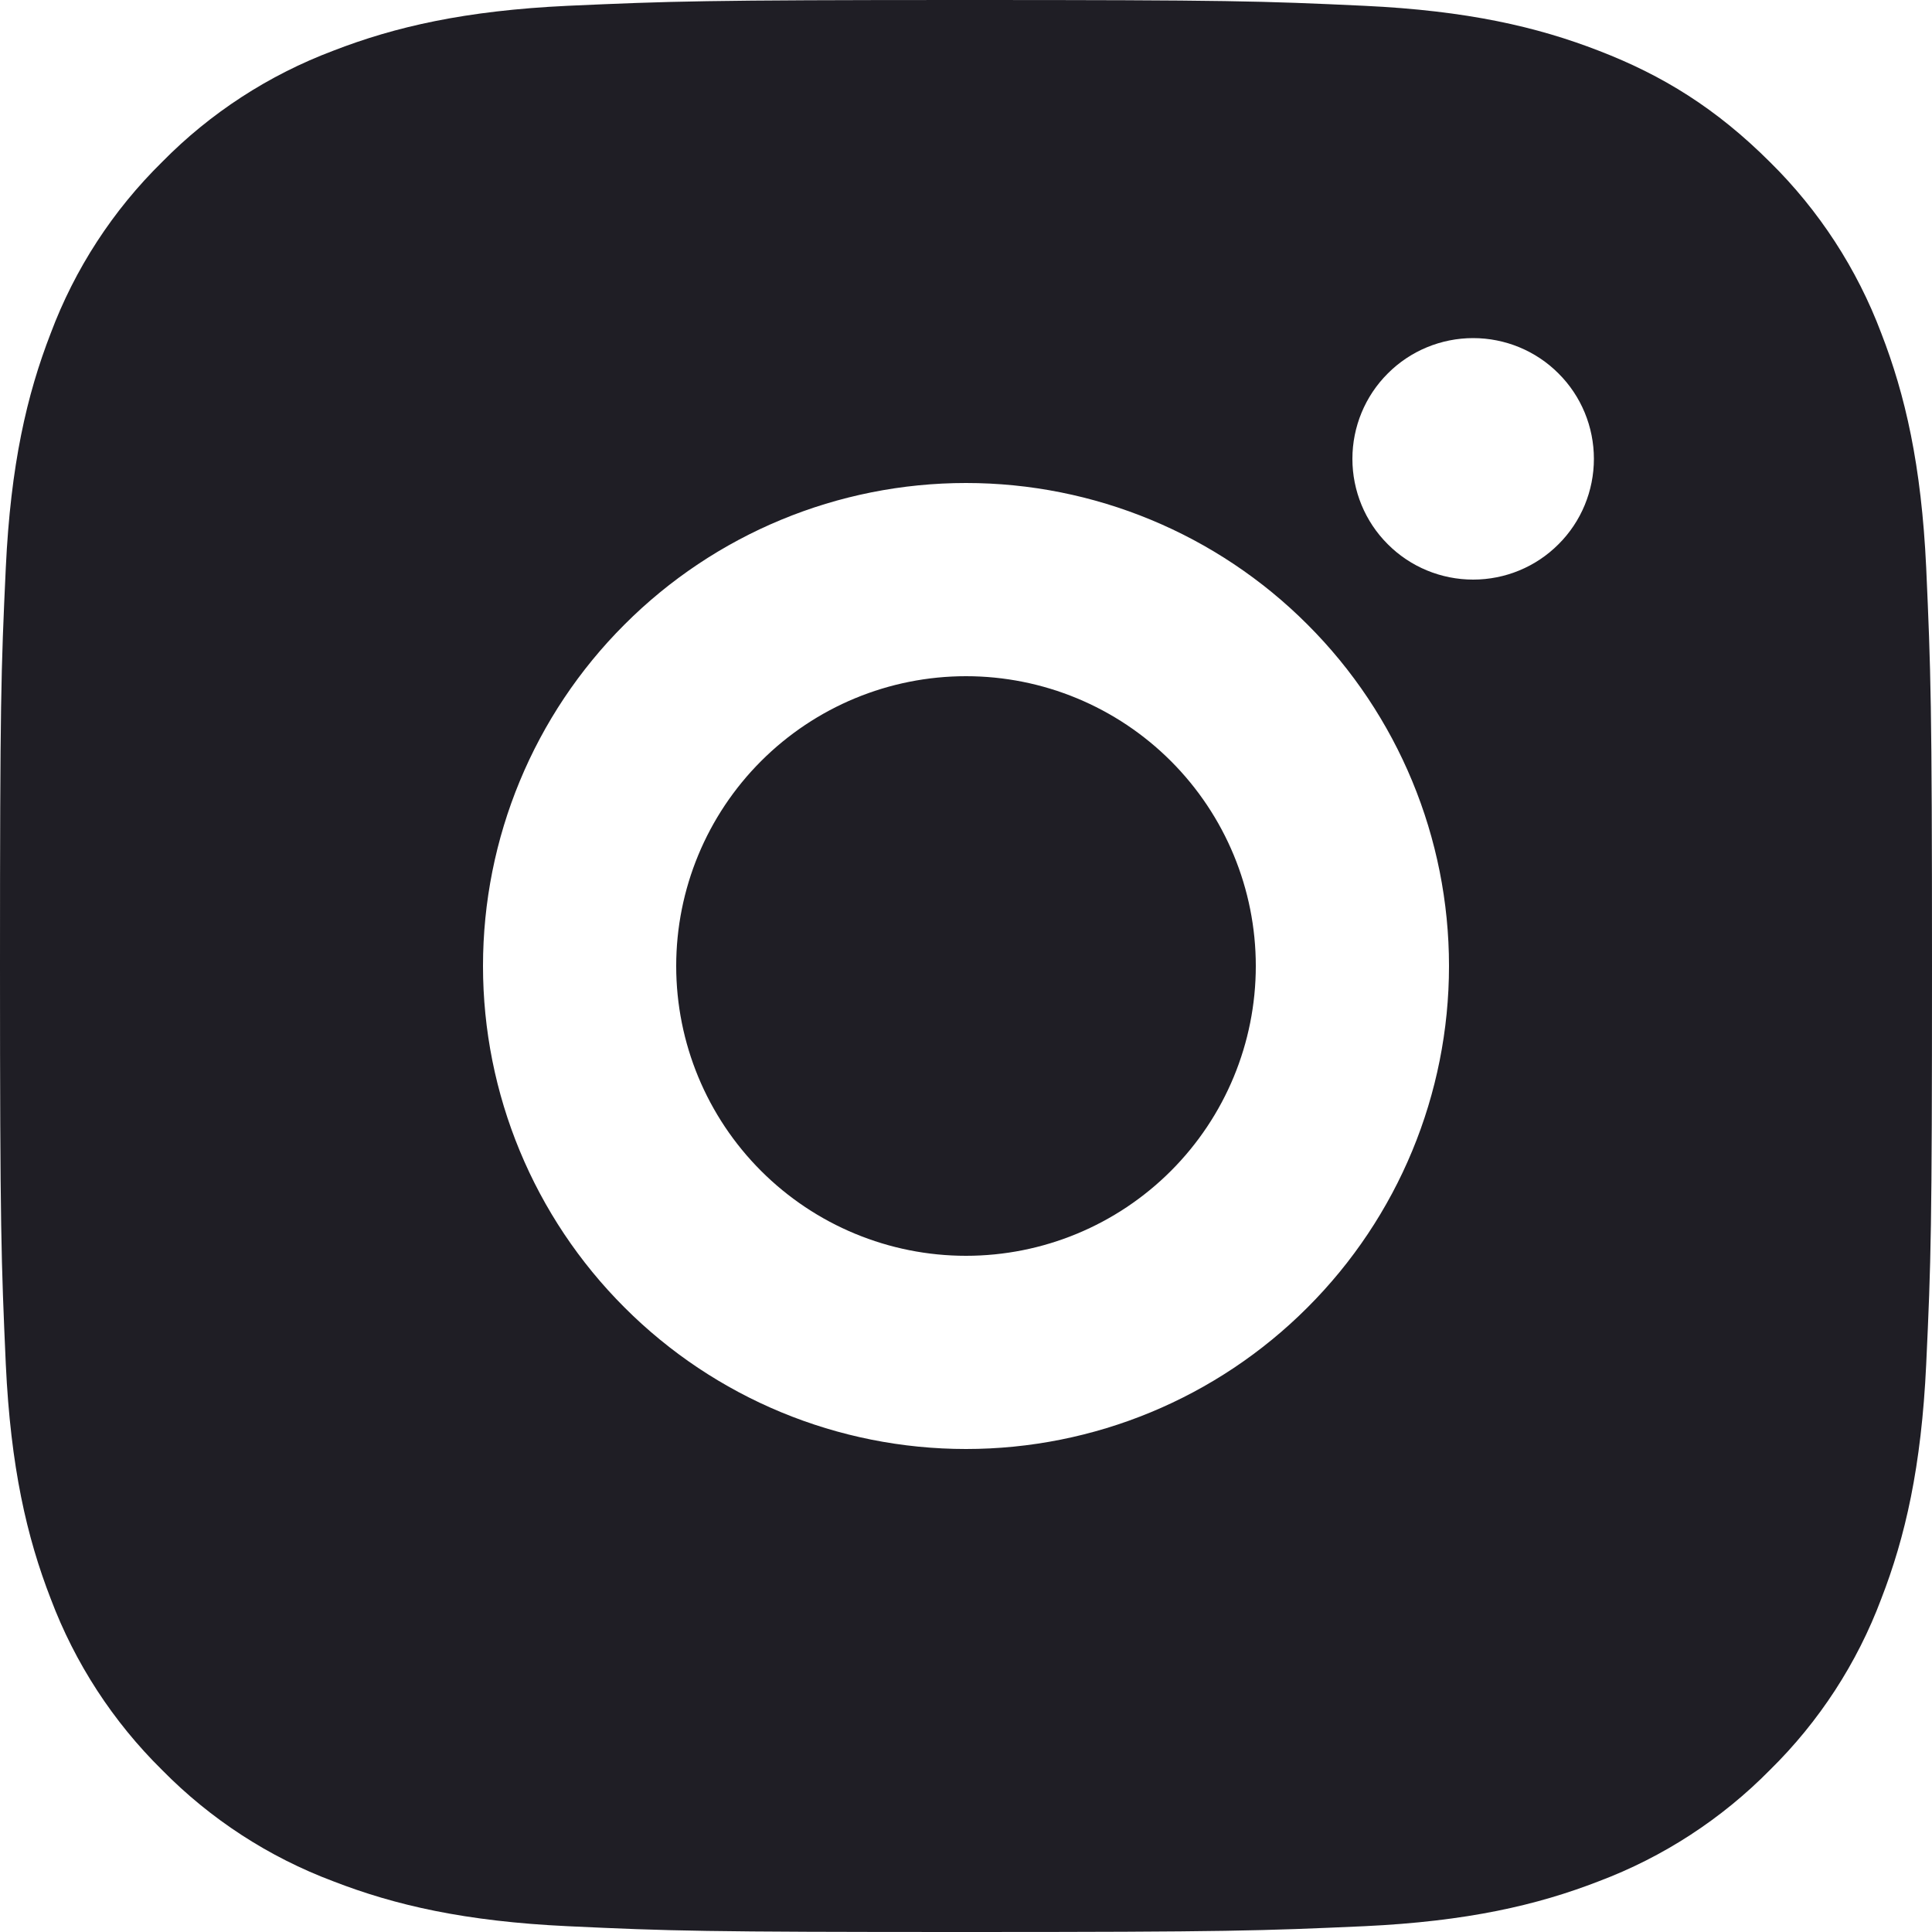
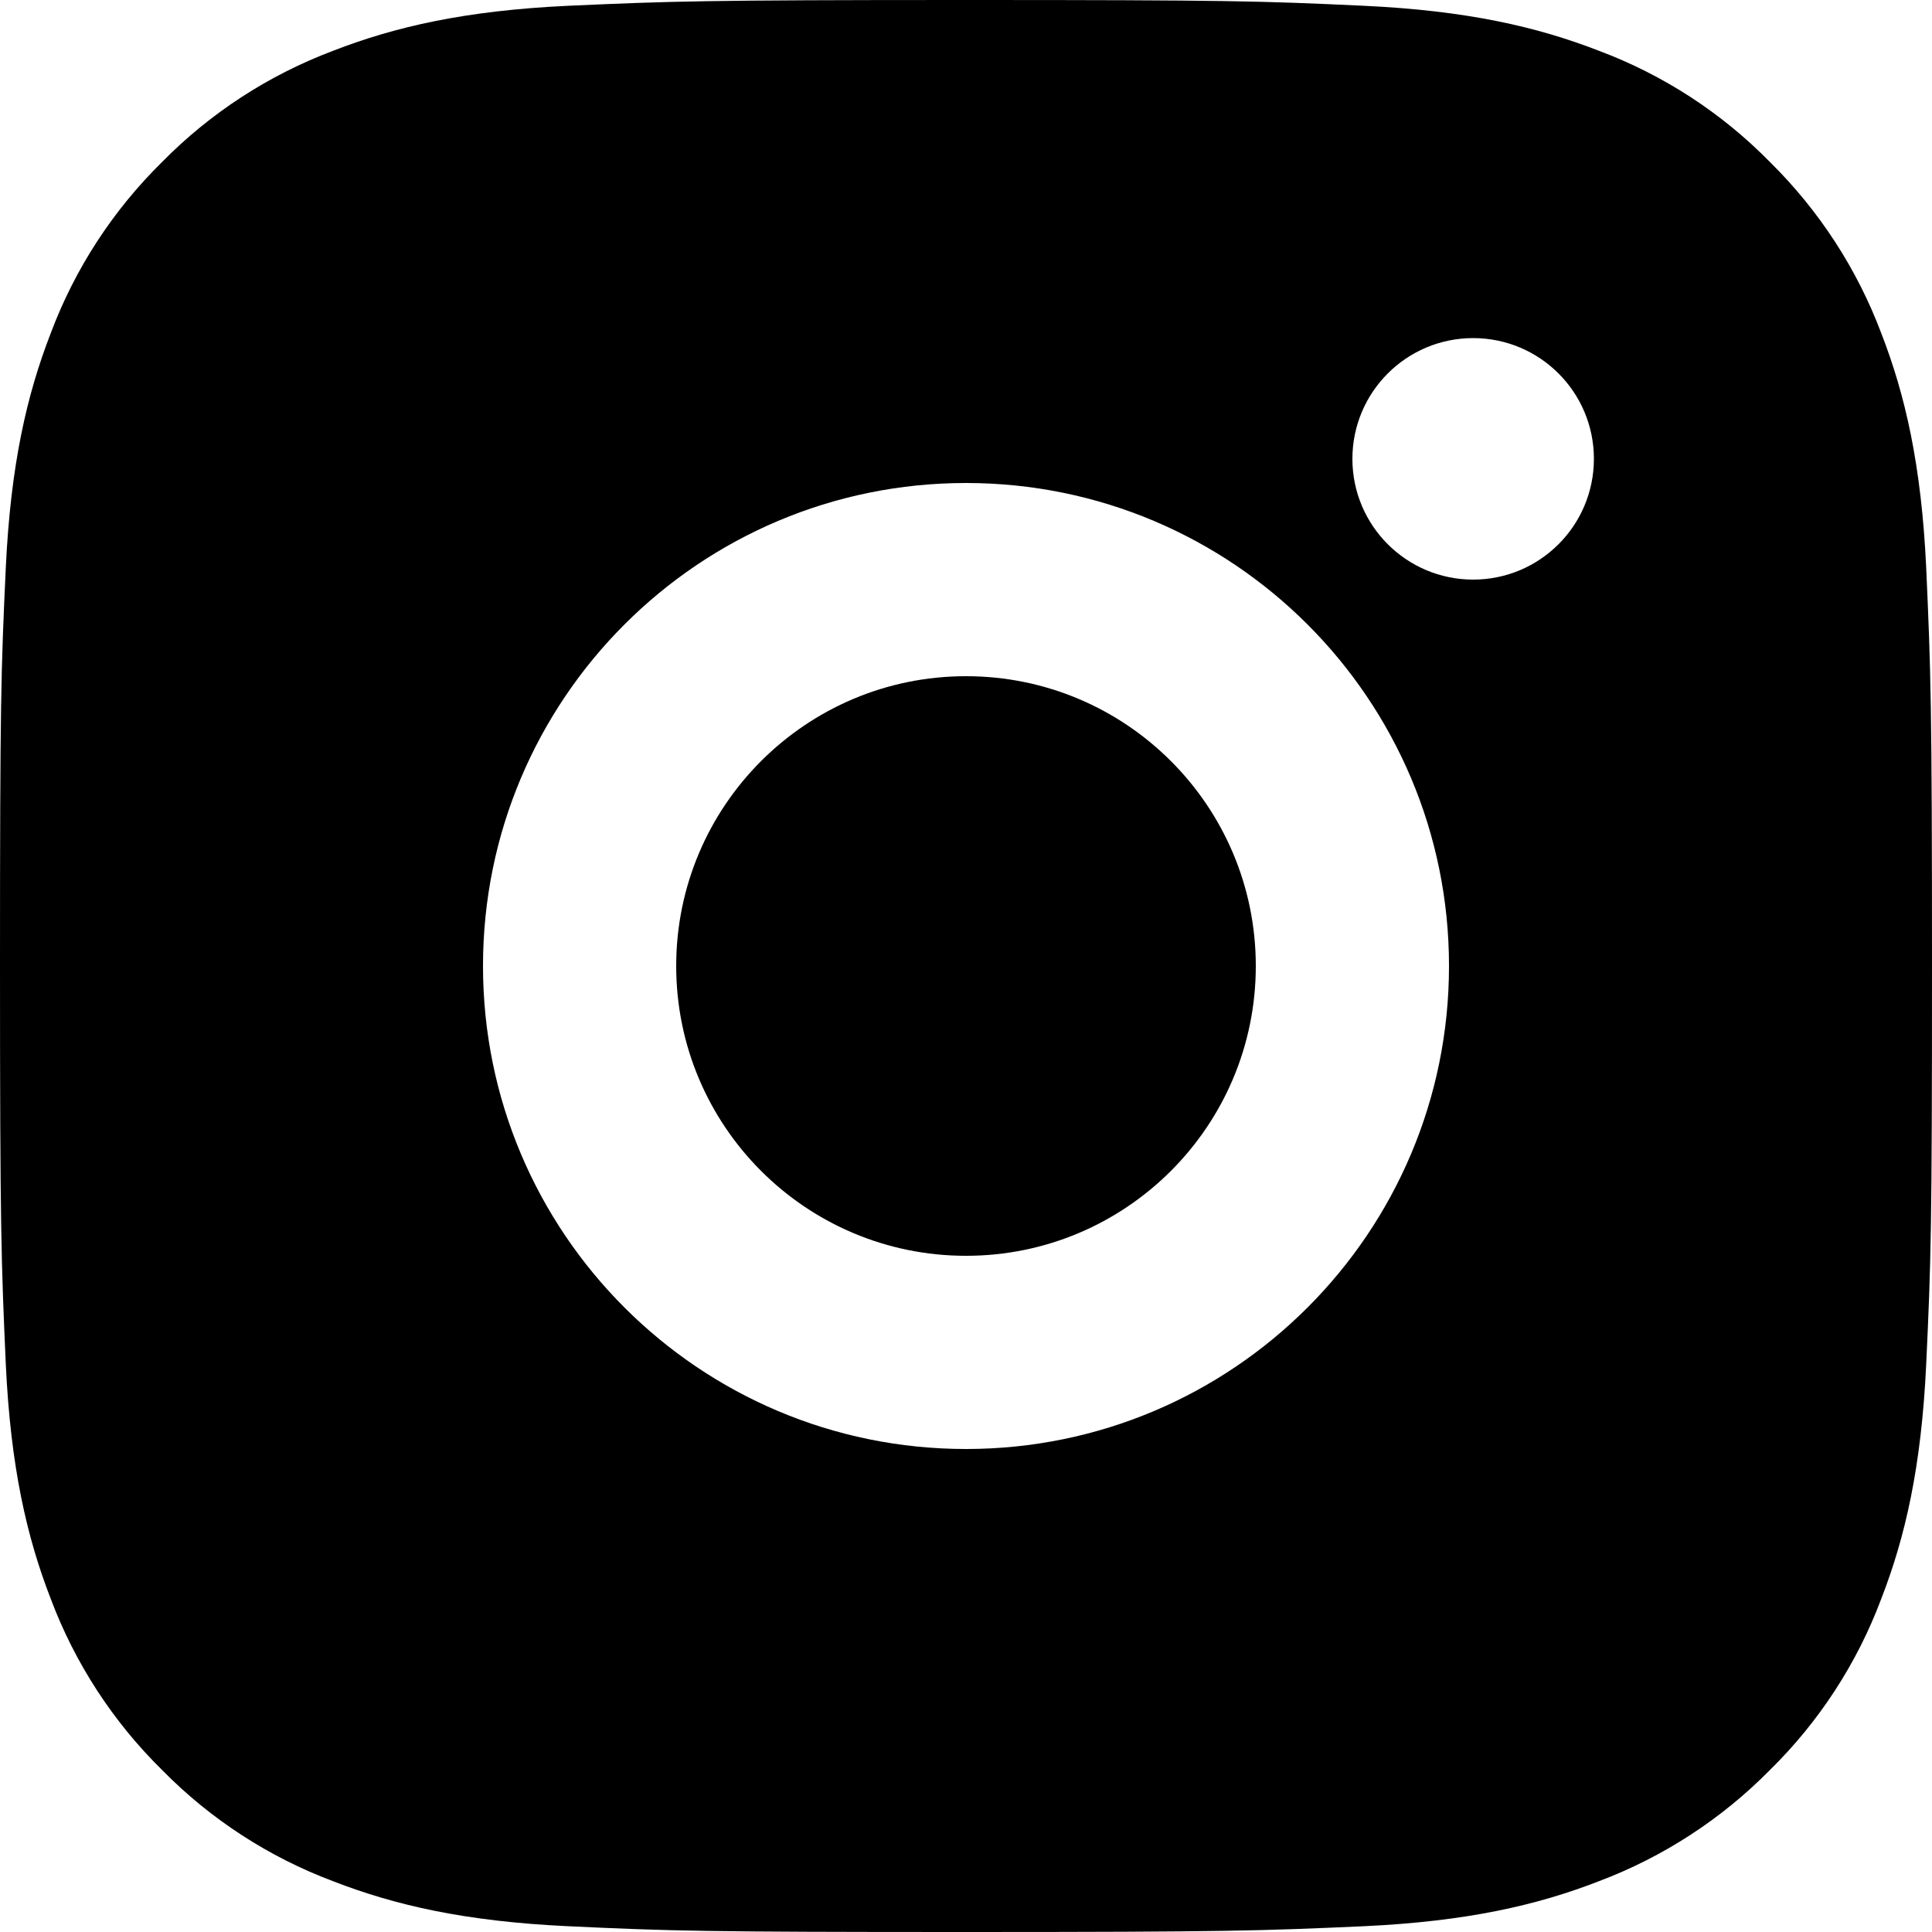
- <svg xmlns="http://www.w3.org/2000/svg" width="16" height="16" viewBox="0 0 16 16" fill="none">
-   <path d="M8 0C10.174 0 10.445 0.008 11.298 0.048C12.15 0.088 12.73 0.222 13.24 0.42C13.768 0.623 14.213 0.898 14.658 1.342C15.064 1.742 15.379 2.226 15.58 2.76C15.778 3.27 15.912 3.85 15.952 4.702C15.99 5.555 16 5.826 16 8C16 10.174 15.992 10.445 15.952 11.298C15.912 12.15 15.778 12.73 15.58 13.24C15.38 13.774 15.065 14.258 14.658 14.658C14.258 15.064 13.774 15.379 13.24 15.58C12.73 15.778 12.15 15.912 11.298 15.952C10.445 15.99 10.174 16 8 16C5.826 16 5.555 15.992 4.702 15.952C3.85 15.912 3.27 15.778 2.76 15.58C2.226 15.38 1.742 15.065 1.342 14.658C0.936 14.258 0.621 13.774 0.42 13.24C0.222 12.73 0.088 12.15 0.048 11.298C0.01 10.445 0 10.174 0 8C0 5.826 0.008 5.555 0.048 4.702C0.088 3.85 0.222 3.27 0.42 2.76C0.62 2.226 0.935 1.742 1.342 1.342C1.742 0.935 2.226 0.621 2.76 0.42C3.27 0.222 3.85 0.088 4.702 0.048C5.555 0.01 5.826 0 8 0ZM8 4C6.939 4 5.922 4.421 5.172 5.172C4.421 5.922 4 6.939 4 8C4 9.061 4.421 10.078 5.172 10.828C5.922 11.579 6.939 12 8 12C9.061 12 10.078 11.579 10.828 10.828C11.579 10.078 12 9.061 12 8C12 6.939 11.579 5.922 10.828 5.172C10.078 4.421 9.061 4 8 4ZM13.2 3.8C13.2 3.535 13.095 3.28 12.907 3.093C12.72 2.905 12.465 2.8 12.2 2.8C11.935 2.8 11.68 2.905 11.493 3.093C11.305 3.28 11.2 3.535 11.2 3.8C11.2 4.065 11.305 4.32 11.493 4.507C11.68 4.695 11.935 4.8 12.2 4.8C12.465 4.8 12.72 4.695 12.907 4.507C13.095 4.32 13.2 4.065 13.2 3.8ZM8 5.6C8.637 5.6 9.247 5.853 9.697 6.303C10.147 6.753 10.4 7.363 10.4 8C10.4 8.637 10.147 9.247 9.697 9.697C9.247 10.147 8.637 10.4 8 10.4C7.363 10.4 6.753 10.147 6.303 9.697C5.853 9.247 5.6 8.637 5.6 8C5.6 7.363 5.853 6.753 6.303 6.303C6.753 5.853 7.363 5.6 8 5.6Z" fill="#1F1E25" />
+ <svg xmlns="http://www.w3.org/2000/svg" width="16" height="16" fill="none">
+   <path d="M8 0c2.174 0 2.445.008 3.298.048.852.04 1.432.174 1.942.372a3.9 3.9 0 011.418.922c.406.4.721.884.922 1.418.198.51.332 1.09.372 1.942C15.99 5.555 16 5.826 16 8s-.008 2.445-.048 3.298c-.04.852-.174 1.432-.372 1.942a3.907 3.907 0 01-.922 1.418 3.94 3.94 0 01-1.418.922c-.51.198-1.09.332-1.942.372C10.445 15.99 10.174 16 8 16s-2.445-.008-3.298-.048c-.852-.04-1.432-.174-1.942-.372a3.911 3.911 0 01-1.418-.922A3.923 3.923 0 01.42 13.24c-.198-.51-.332-1.09-.372-1.942C.01 10.445 0 10.174 0 8s.008-2.445.048-3.298C.088 3.85.222 3.27.42 2.76c.2-.534.515-1.018.922-1.418.4-.407.884-.721 1.418-.922C3.27.222 3.85.088 4.702.048 5.555.01 5.826 0 8 0zm0 4a4 4 0 100 8 4 4 0 000-8zm5.2-.2a1 1 0 10-2 0 1 1 0 002 0zM8 5.6a2.4 2.4 0 110 4.8 2.4 2.4 0 010-4.8z" fill="currentColor" />
</svg>
